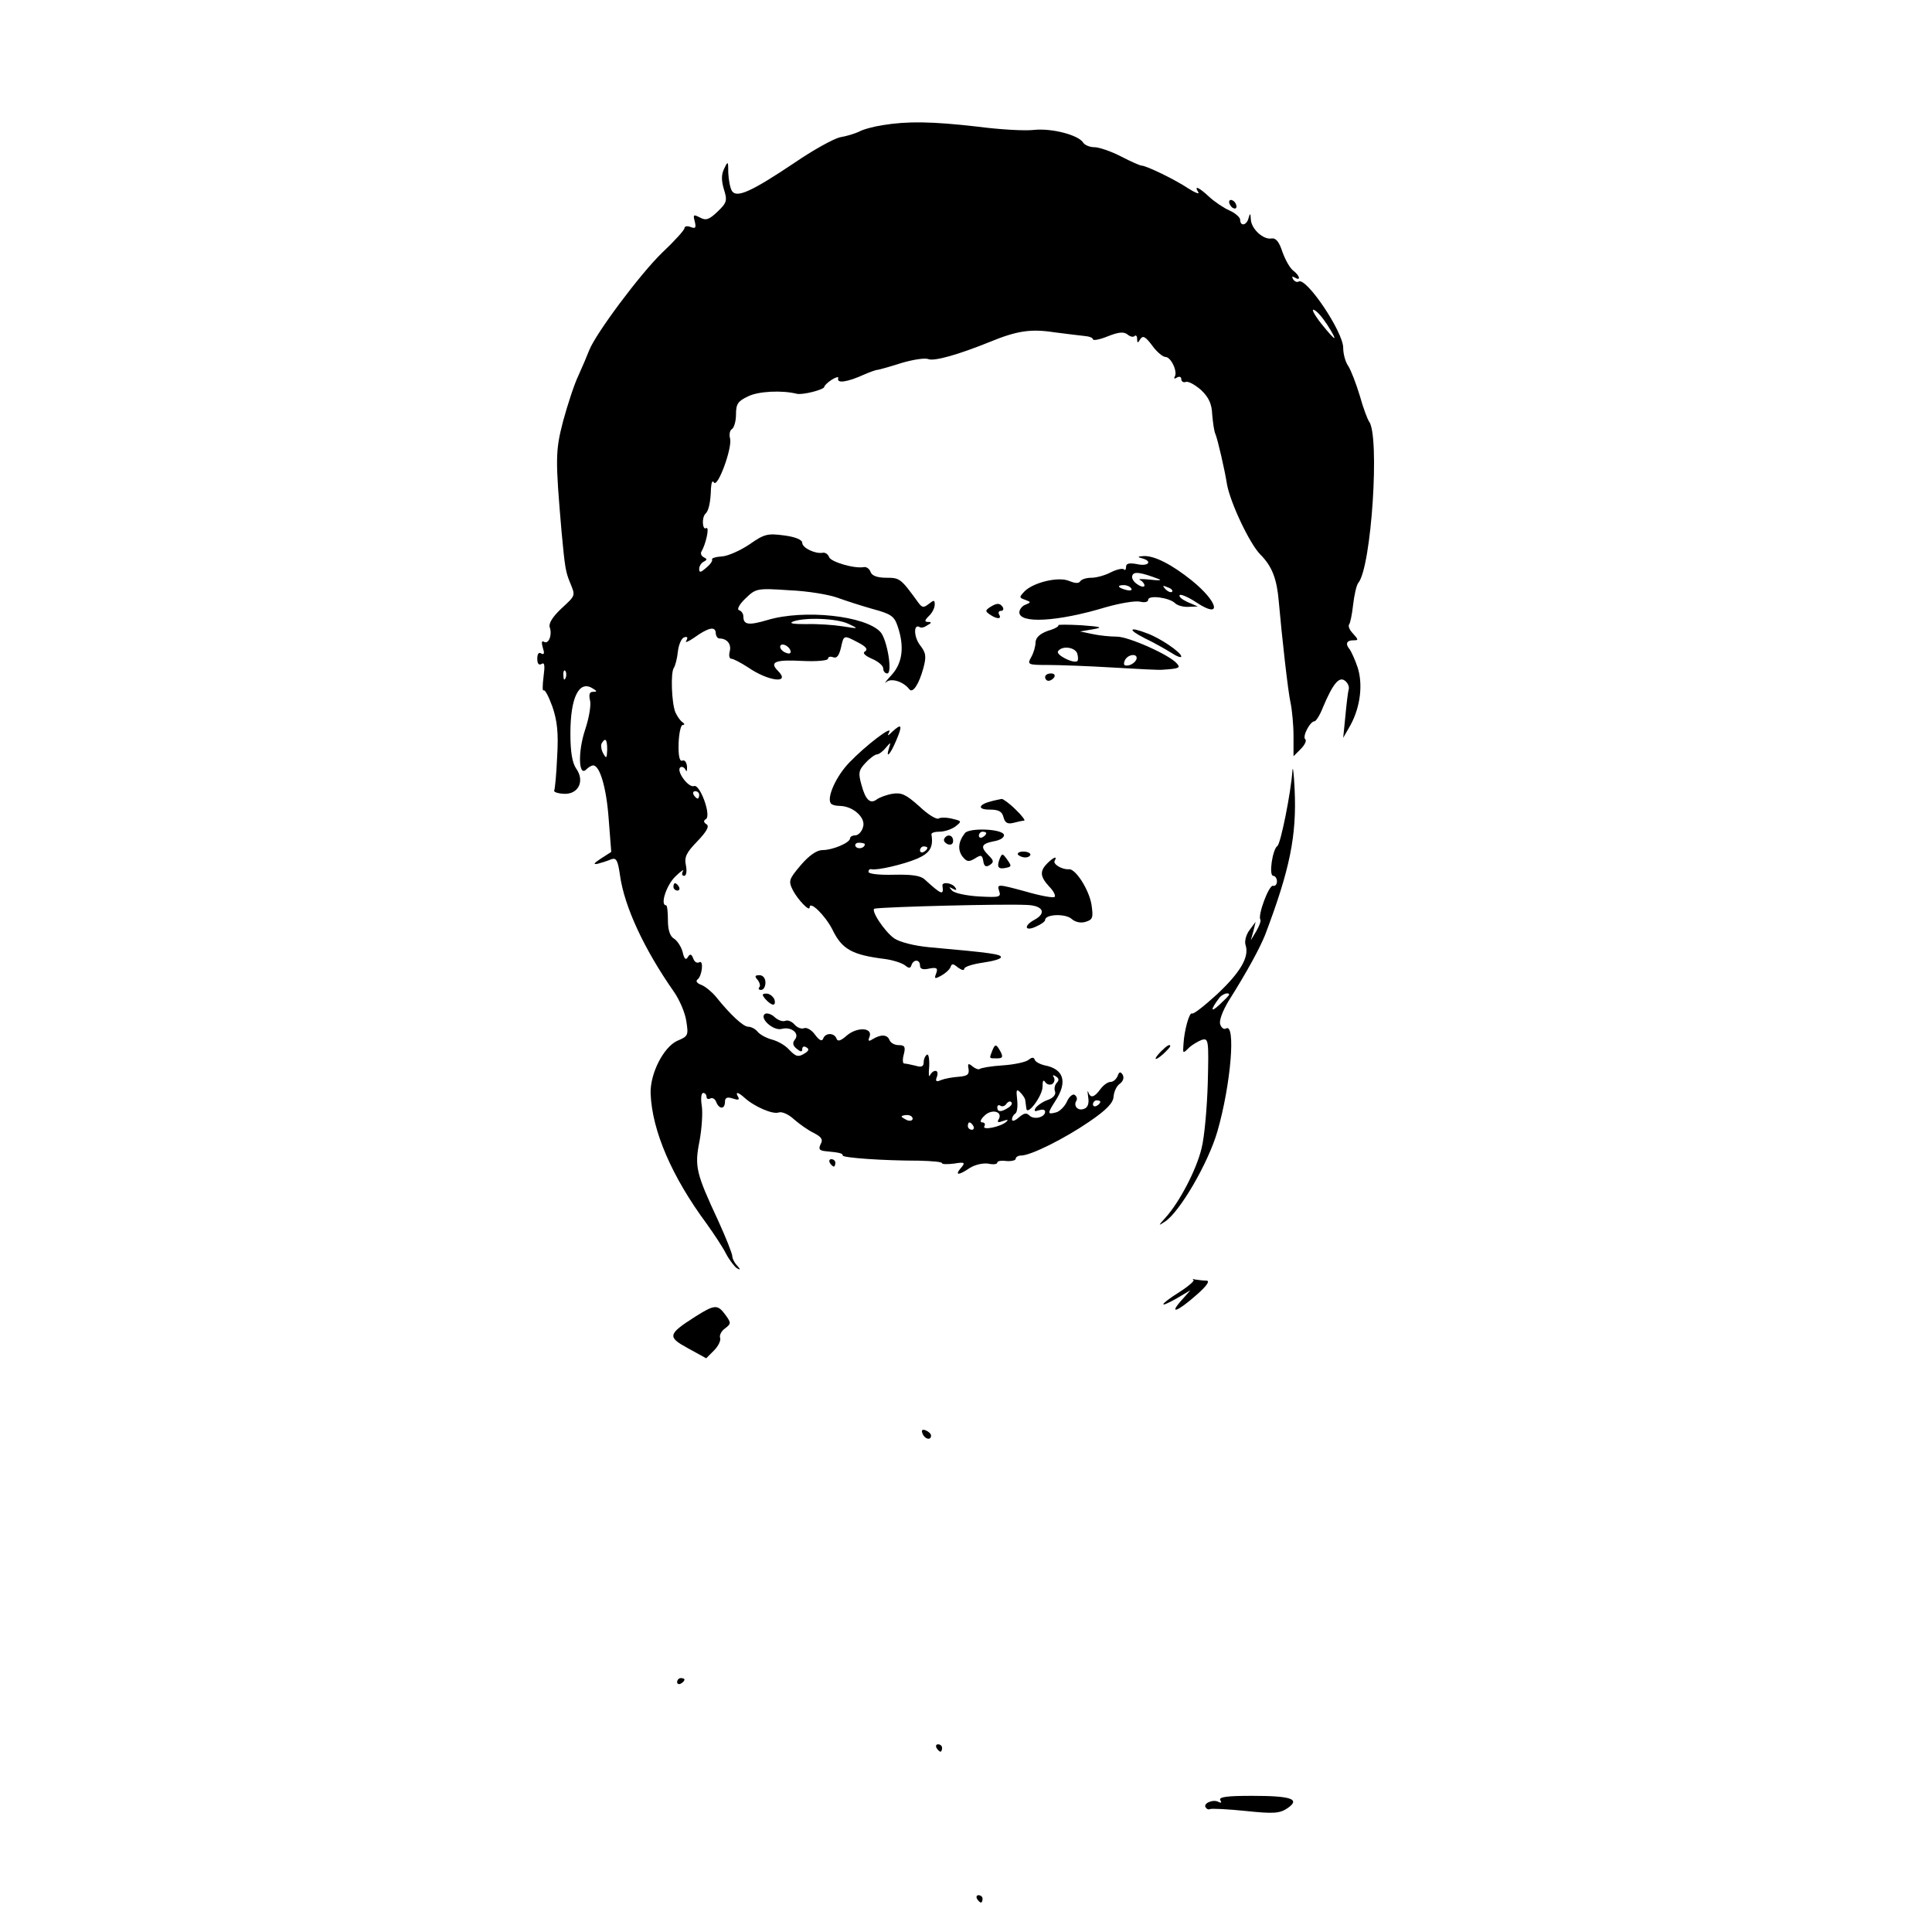
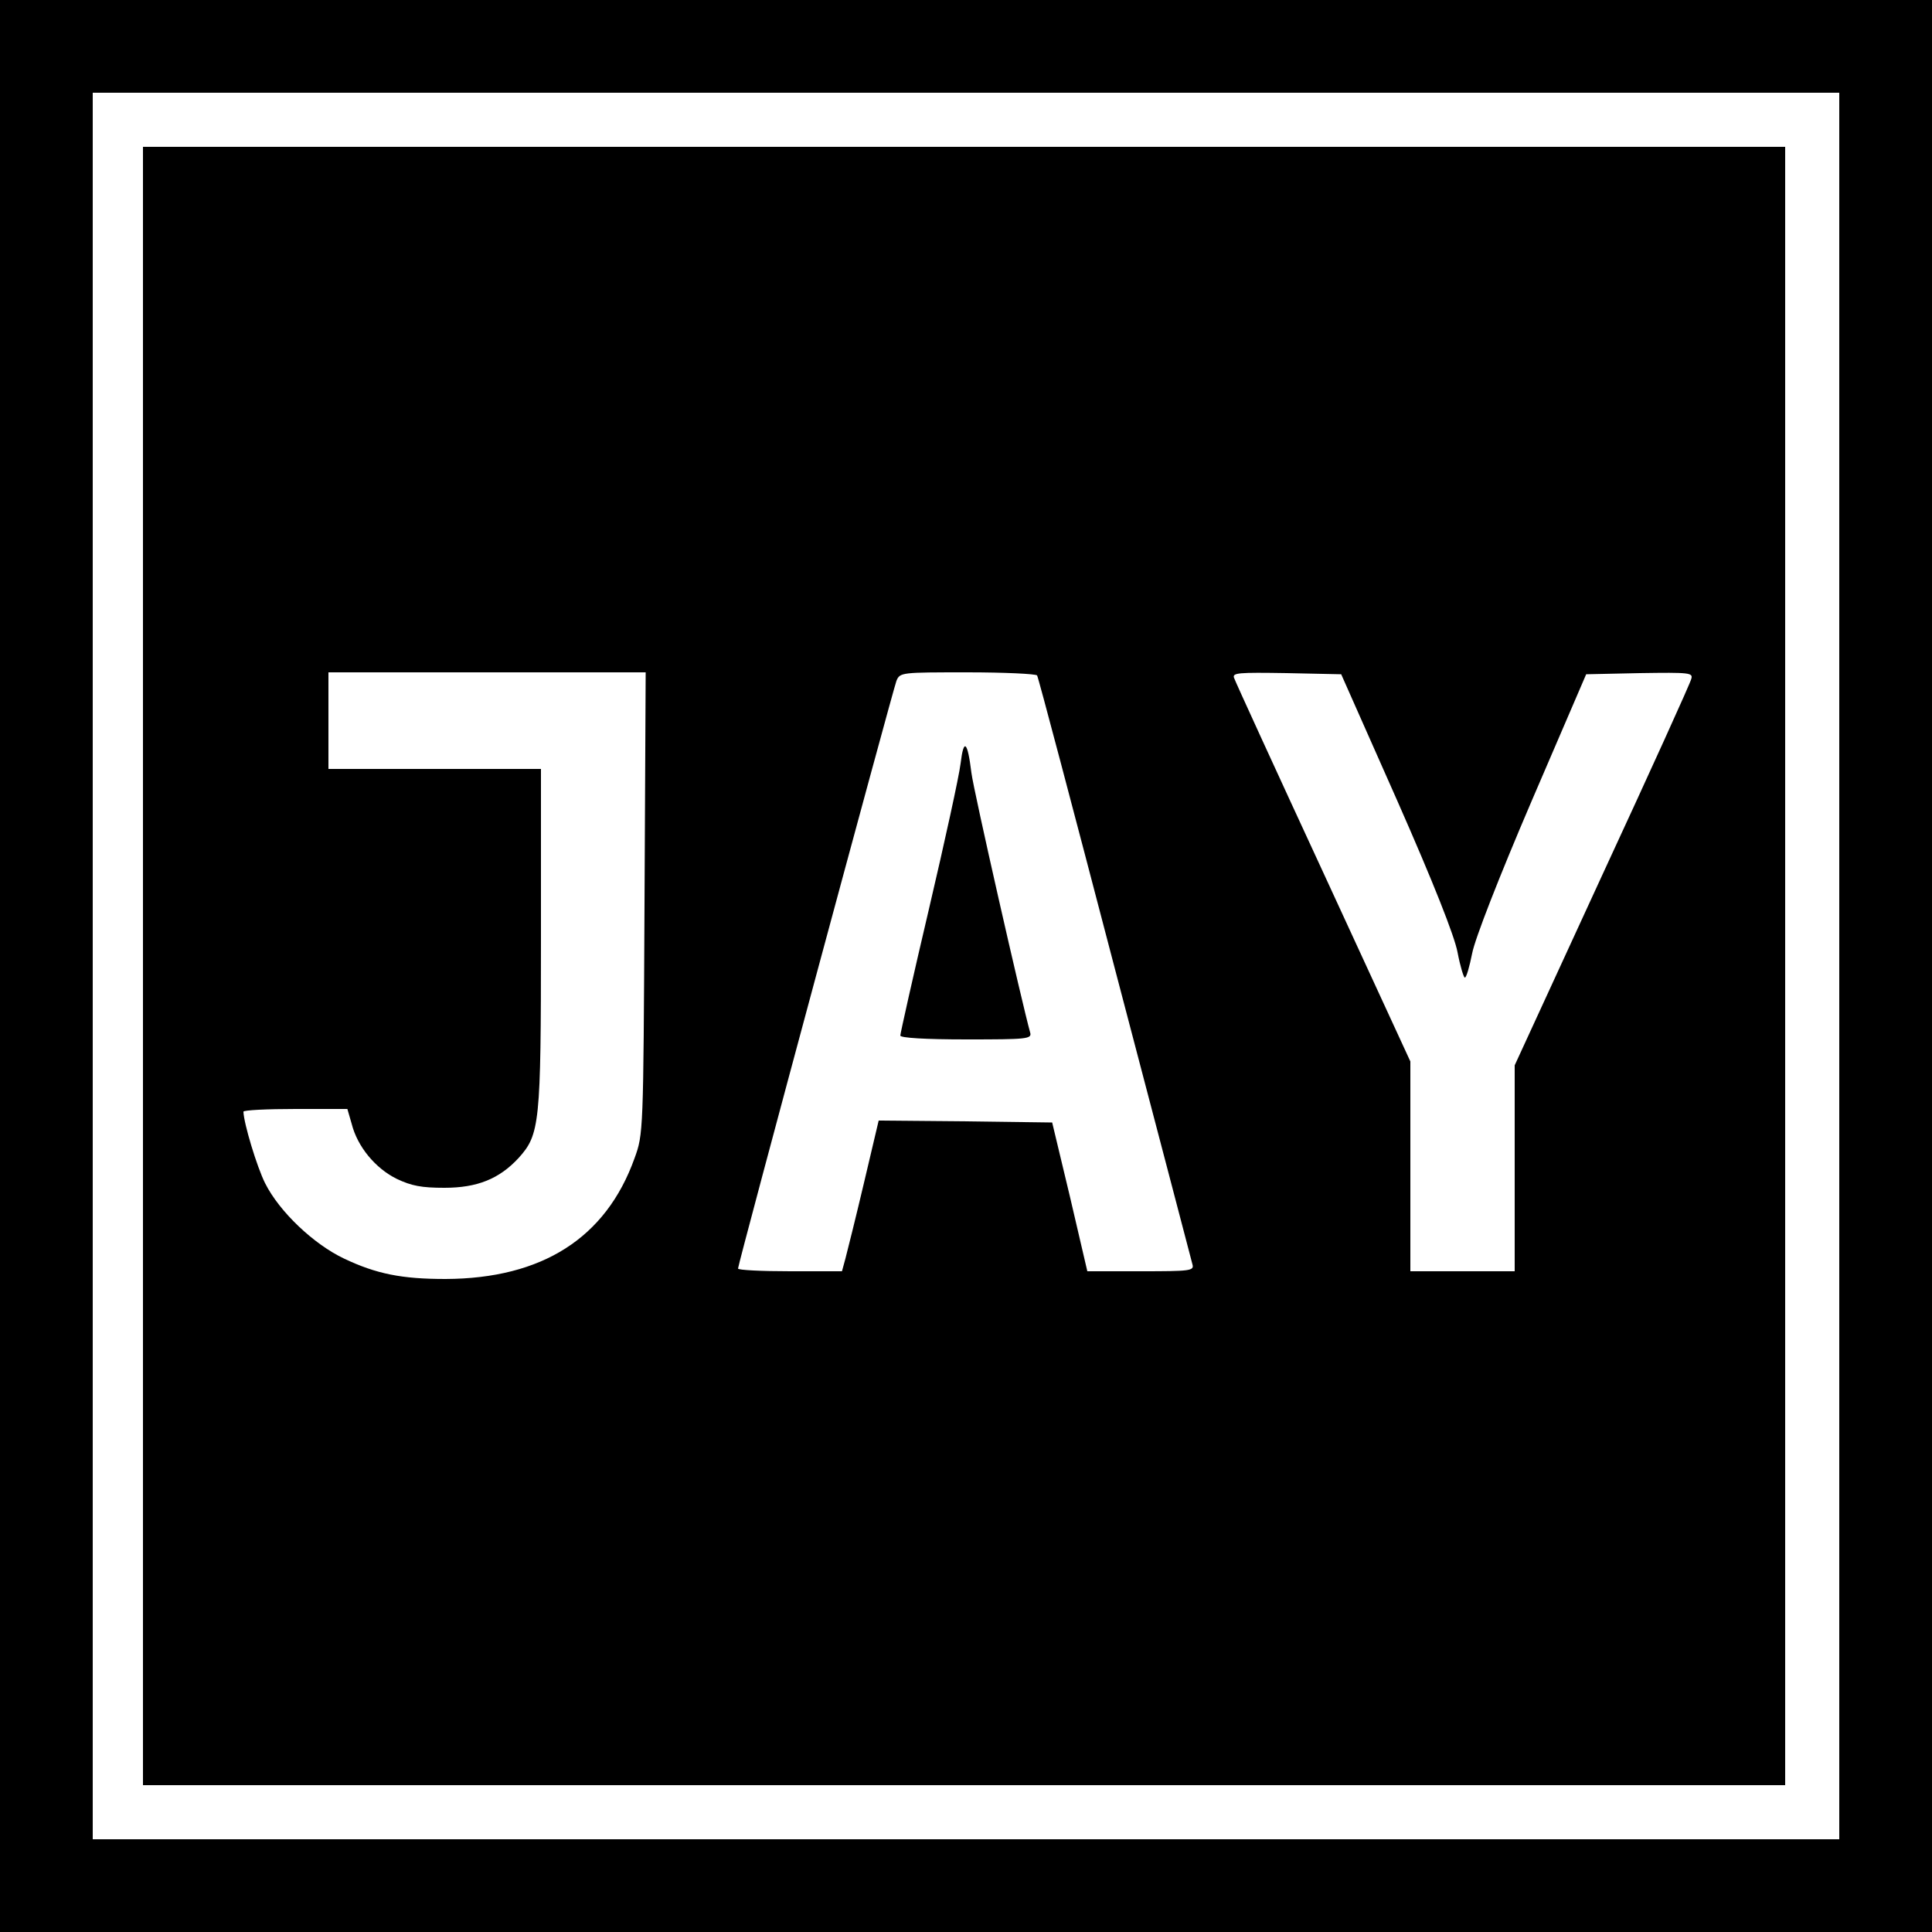
- <svg xmlns="http://www.w3.org/2000/svg" version="1.0" width="525pt" height="525pt" viewBox="0 0 525 525" preserveAspectRatio="xMidYMid meet">
-   <g transform="translate(0,525) scale(0.1,-0.1)" fill="#000000" stroke="none">
-     <path d="M2399 4910 c-26 -4 -55 -12 -65 -18 -11 -5 -33 -12 -51 -15 -18 -4 -74 -35 -125 -70 -115 -77 -156 -96 -169 -76 -5 8 -9 30 -10 49 0 33 -1 33 -11 12 -8 -16 -8 -32 -1 -56 10 -31 8 -37 -17 -61 -23 -22 -32 -25 -48 -16 -18 9 -19 8 -14 -11 4 -17 2 -20 -11 -15 -10 4 -17 2 -17 -3 0 -5 -27 -35 -61 -67 -59 -57 -180 -219 -198 -265 -5 -13 -18 -44 -29 -68 -12 -25 -30 -81 -42 -125 -21 -81 -21 -102 -4 -300 9 -97 11 -109 23 -138 15 -37 16 -34 -25 -72 -23 -22 -34 -40 -30 -50 7 -20 -3 -47 -16 -39 -6 4 -7 -2 -3 -16 5 -15 4 -20 -4 -16 -7 5 -11 -1 -11 -14 0 -13 4 -19 12 -14 8 5 9 -5 5 -35 -3 -24 -3 -40 0 -37 4 3 14 -17 24 -44 13 -38 17 -71 13 -136 -2 -47 -6 -89 -8 -92 -2 -4 9 -8 25 -9 40 -3 59 34 35 68 -11 16 -16 45 -16 96 0 99 24 146 61 122 12 -7 12 -9 0 -9 -9 0 -11 -7 -8 -22 4 -12 -2 -48 -13 -81 -20 -60 -18 -129 3 -108 6 6 14 11 19 11 18 0 36 -61 42 -145 l7 -90 -28 -18 c-20 -13 -22 -17 -8 -14 11 3 27 8 36 12 14 5 18 -3 24 -45 12 -84 65 -199 147 -316 15 -22 30 -57 33 -79 6 -38 5 -41 -24 -53 -38 -17 -75 -90 -73 -144 4 -101 58 -226 152 -353 20 -28 44 -64 53 -82 9 -17 23 -35 29 -39 10 -6 11 -4 1 7 -7 7 -13 19 -13 25 0 7 -17 50 -38 96 -61 131 -65 148 -51 218 6 33 9 76 6 95 -3 19 -2 35 4 35 5 0 9 -5 9 -11 0 -5 5 -7 10 -4 6 3 13 -1 16 -9 8 -21 24 -21 24 0 0 11 6 14 21 9 15 -5 19 -4 15 4 -9 15 -1 14 16 -1 27 -25 78 -47 94 -41 9 3 27 -5 42 -19 15 -13 39 -30 54 -37 21 -11 25 -18 18 -30 -6 -13 -4 -17 11 -19 42 -4 49 -6 49 -12 0 -6 107 -14 208 -14 34 -1 62 -3 62 -7 0 -3 15 -3 32 -1 30 5 32 3 19 -12 -17 -20 -7 -21 24 0 14 9 36 14 50 12 14 -3 25 -2 25 3 0 4 11 6 25 4 14 -1 25 2 25 6 0 5 7 9 15 9 26 0 118 46 185 92 47 32 65 51 66 68 1 13 8 29 17 35 9 7 12 16 8 24 -6 10 -10 9 -14 -3 -4 -9 -12 -16 -19 -16 -8 0 -20 -9 -28 -20 -17 -23 -27 -25 -33 -7 -2 6 -2 0 0 -14 3 -17 -1 -29 -11 -32 -17 -7 -30 8 -21 22 3 5 1 12 -5 16 -5 3 -15 -5 -21 -19 -6 -13 -20 -27 -30 -29 -23 -6 -23 -3 -2 30 35 53 24 88 -28 98 -13 3 -26 10 -27 15 -3 8 -8 7 -17 0 -7 -6 -39 -13 -70 -15 -32 -2 -60 -7 -63 -10 -3 -2 -12 1 -19 7 -12 10 -14 8 -11 -7 2 -15 -3 -19 -27 -21 -16 -1 -38 -5 -48 -9 -13 -6 -16 -3 -11 9 3 9 2 16 -4 16 -6 0 -12 -6 -15 -12 -3 -7 -4 4 -2 24 1 21 -2 35 -6 32 -5 -3 -9 -12 -9 -21 0 -11 -6 -14 -22 -9 -13 3 -26 6 -31 6 -4 0 -5 11 -1 25 5 20 3 25 -14 25 -11 0 -22 6 -25 14 -6 15 -23 16 -46 2 -11 -7 -13 -5 -8 7 9 25 -34 27 -62 3 -17 -15 -25 -17 -28 -8 -6 16 -30 16 -36 0 -3 -9 -11 -5 -22 10 -9 13 -23 21 -30 18 -8 -3 -19 2 -26 10 -7 8 -18 13 -25 10 -8 -3 -20 2 -29 10 -8 8 -20 12 -26 9 -17 -11 22 -47 45 -41 26 7 50 -12 36 -29 -7 -9 -6 -16 5 -25 11 -9 15 -9 15 -1 0 7 5 9 11 5 8 -4 7 -9 -2 -15 -20 -13 -26 -11 -46 10 -10 11 -30 22 -45 26 -15 4 -32 13 -39 21 -6 8 -18 14 -26 14 -13 0 -48 32 -88 82 -11 13 -29 28 -40 32 -11 4 -15 10 -10 14 13 9 18 55 5 47 -6 -3 -13 1 -16 10 -5 13 -9 14 -15 4 -5 -9 -10 -5 -14 14 -4 15 -15 31 -23 36 -11 6 -17 23 -17 50 0 23 -2 41 -5 41 -17 0 1 55 25 78 15 15 25 21 21 15 -4 -7 -3 -13 3 -13 6 0 8 12 5 28 -5 23 1 35 31 66 26 27 33 41 25 46 -8 5 -9 10 -2 14 16 9 -16 96 -32 90 -15 -6 -50 42 -37 51 5 3 11 -1 14 -7 3 -7 4 -3 4 8 -1 12 -6 20 -13 17 -7 -3 -11 12 -10 47 1 27 6 50 11 50 6 0 6 3 -1 8 -6 4 -14 16 -19 27 -10 26 -13 107 -4 120 4 6 9 25 11 44 2 19 10 37 17 39 9 3 11 0 6 -9 -5 -7 5 -3 21 8 39 28 58 32 59 13 0 -8 5 -15 10 -15 21 0 33 -16 28 -35 -3 -11 -1 -20 4 -20 6 0 26 -11 45 -23 56 -39 118 -46 82 -10 -24 24 -8 31 66 27 39 -2 70 1 70 6 0 5 6 7 14 4 10 -4 16 5 21 25 8 36 7 36 47 15 21 -11 27 -18 19 -24 -8 -4 -2 -11 18 -20 17 -7 31 -19 31 -26 0 -8 5 -14 11 -14 15 0 0 91 -18 112 -40 45 -209 63 -308 33 -51 -15 -65 -13 -65 10 0 7 -5 15 -12 17 -6 2 1 16 18 32 28 27 31 28 119 22 50 -2 108 -12 130 -20 22 -8 65 -22 97 -31 48 -13 58 -19 67 -46 19 -55 14 -100 -16 -133 -16 -17 -22 -26 -14 -19 13 11 46 1 62 -20 9 -12 26 13 38 57 9 33 7 42 -9 63 -17 22 -18 59 -1 49 4 -3 13 -1 21 5 12 6 12 9 2 9 -10 0 -10 4 2 16 9 8 16 22 16 31 0 13 -2 13 -16 2 -14 -11 -18 -11 -29 4 -47 65 -50 67 -86 67 -24 0 -39 5 -43 15 -3 9 -11 15 -18 14 -26 -5 -90 14 -95 27 -3 8 -10 13 -17 12 -20 -4 -56 13 -56 27 0 8 -18 16 -49 20 -45 6 -54 4 -94 -24 -25 -17 -59 -32 -75 -33 -17 -1 -29 -5 -27 -8 2 -4 -5 -14 -16 -23 -15 -13 -19 -14 -19 -3 0 8 6 17 13 20 9 5 9 7 -1 12 -6 3 -9 10 -6 15 12 20 23 69 13 64 -10 -7 -13 28 -2 39 9 8 14 32 15 69 1 16 4 23 8 16 10 -16 50 93 44 119 -3 11 -1 23 5 26 6 4 11 22 11 40 0 28 5 36 33 49 28 14 92 17 132 7 15 -4 75 11 75 19 0 3 9 12 20 19 11 7 19 9 18 5 -6 -16 24 -12 72 10 14 6 30 12 35 12 6 1 35 9 66 19 31 9 63 14 72 10 17 -6 83 13 167 47 73 30 111 36 175 26 33 -4 70 -9 82 -10 13 -1 23 -5 23 -9 0 -4 18 -1 40 8 30 12 44 13 54 5 7 -6 16 -8 19 -4 4 3 7 0 7 -8 0 -12 2 -12 9 0 7 10 14 6 32 -18 12 -17 29 -31 36 -31 15 0 34 -40 25 -54 -3 -5 0 -6 6 -2 7 4 12 2 12 -4 0 -7 6 -10 12 -8 7 3 26 -8 42 -22 21 -20 29 -38 30 -66 2 -22 5 -46 9 -54 6 -15 25 -96 31 -135 9 -51 62 -163 91 -192 32 -32 45 -67 50 -128 8 -91 25 -245 32 -275 4 -19 8 -60 8 -90 l0 -55 20 20 c11 11 16 23 12 26 -9 7 13 49 25 49 4 0 15 17 23 38 27 64 44 85 60 72 8 -6 12 -17 10 -23 -2 -7 -6 -39 -9 -72 l-6 -60 20 35 c27 50 34 111 19 157 -7 21 -17 42 -21 48 -13 15 -9 25 9 25 15 0 15 1 0 18 -10 10 -14 21 -11 25 3 3 8 27 11 54 3 26 9 53 14 59 36 43 59 402 29 439 -4 6 -16 37 -25 70 -10 33 -24 69 -31 80 -8 11 -14 33 -14 50 0 43 -100 192 -121 180 -4 -3 -11 0 -15 6 -4 8 -3 9 4 5 18 -11 14 5 -3 18 -9 6 -22 29 -30 51 -9 28 -18 39 -30 37 -22 -4 -55 26 -56 52 -1 17 -2 18 -6 4 -5 -21 -23 -24 -23 -5 0 6 -13 18 -29 25 -16 7 -41 24 -55 37 -29 27 -42 32 -30 13 5 -7 -8 -2 -27 10 -34 23 -114 62 -127 62 -4 0 -29 11 -56 25 -27 14 -60 25 -72 25 -13 0 -27 6 -31 13 -13 20 -84 39 -133 34 -25 -3 -94 1 -155 9 -123 14 -188 15 -256 4z m1208 -543 c31 -49 24 -47 -17 4 -18 23 -27 40 -20 37 8 -2 24 -21 37 -41z m-1302 -812 c30 -14 29 -14 -15 -7 -25 4 -70 7 -100 6 -35 0 -47 2 -35 7 32 12 118 9 150 -6z m-157 -73 c2 -7 -2 -10 -12 -6 -9 3 -16 11 -16 16 0 13 23 5 28 -10z m-611 -74 c-3 -8 -6 -5 -6 6 -1 11 2 17 5 13 3 -3 4 -12 1 -19z m113 -195 c-1 -24 -2 -26 -11 -10 -5 9 -7 22 -4 27 10 17 15 11 15 -17z m250 -123 c0 -5 -2 -10 -4 -10 -3 0 -8 5 -11 10 -3 6 -1 10 4 10 6 0 11 -4 11 -10z m972 -782 c-6 -6 -8 -17 -5 -24 3 -8 -5 -18 -20 -23 -14 -5 -28 -15 -33 -22 -5 -9 -2 -10 9 -6 10 3 17 2 17 -4 0 -15 -30 -23 -43 -10 -8 8 -15 6 -29 -6 -10 -9 -18 -11 -18 -5 0 6 4 13 9 16 5 3 7 20 5 38 -3 26 -2 30 8 20 7 -7 14 -17 14 -22 1 -6 2 -15 3 -22 2 -22 44 34 44 59 0 16 2 20 7 13 4 -7 13 -9 19 -6 6 4 8 12 5 18 -5 7 -2 8 5 3 9 -5 9 -11 3 -17z m-132 -68 c-20 -13 -30 -12 -30 1 0 5 4 8 9 4 5 -3 13 0 16 6 4 5 10 8 13 4 4 -3 0 -10 -8 -15z m250 16 c0 -3 -4 -8 -10 -11 -5 -3 -10 -1 -10 4 0 6 5 11 10 11 6 0 10 -2 10 -4z m-277 -49 c-4 -7 0 -8 13 -3 12 4 15 4 9 -2 -15 -14 -68 -25 -60 -12 3 5 1 10 -6 10 -7 0 -5 8 7 19 20 19 51 10 37 -12z m-233 3 c0 -5 -7 -7 -15 -4 -8 4 -15 8 -15 10 0 2 7 4 15 4 8 0 15 -4 15 -10z m165 -20 c3 -5 1 -10 -4 -10 -6 0 -11 5 -11 10 0 6 2 10 4 10 3 0 8 -4 11 -10z" />
-     <path d="M3340 4701 c0 -5 5 -13 10 -16 6 -3 10 -2 10 4 0 5 -4 13 -10 16 -5 3 -10 2 -10 -4z" />
-     <path d="M3103 3733 c30 -8 18 -23 -13 -16 -21 4 -30 2 -30 -7 0 -8 -3 -11 -6 -7 -4 3 -19 0 -35 -8 -15 -8 -39 -15 -53 -15 -14 0 -27 -4 -31 -10 -4 -6 -14 -5 -29 1 -28 13 -97 -3 -122 -28 -15 -16 -15 -17 2 -23 16 -6 16 -7 1 -13 -9 -3 -17 -13 -17 -21 0 -31 103 -26 235 14 39 11 80 18 93 15 12 -3 22 -1 22 5 0 14 58 6 73 -9 6 -6 22 -11 37 -10 l25 1 -28 12 c-15 7 -25 15 -21 19 3 3 24 -6 45 -20 71 -47 60 1 -13 60 -55 44 -101 67 -130 66 -17 -1 -18 -3 -5 -6z m47 -57 c8 -3 -3 -4 -25 -1 -22 2 -34 2 -27 -1 6 -3 12 -10 12 -15 0 -5 -9 -4 -19 3 -10 6 -17 17 -14 24 4 12 23 9 73 -10z m-76 -25 c4 -5 -3 -7 -14 -4 -23 6 -26 13 -6 13 8 0 17 -4 20 -9z m111 -9 c-3 -3 -11 0 -18 7 -9 10 -8 11 6 5 10 -3 15 -9 12 -12z" />
-     <path d="M2690 3600 c-13 -9 -13 -11 0 -20 19 -13 33 -13 25 0 -3 6 -1 10 5 10 6 0 8 5 5 10 -8 12 -16 12 -35 0z" />
-     <path d="M2876 3551 c2 -3 -10 -10 -28 -15 -22 -8 -33 -18 -34 -31 0 -11 -5 -29 -12 -41 -11 -20 -9 -21 46 -21 31 0 111 -3 177 -7 66 -4 126 -7 133 -6 46 3 51 5 40 17 -19 23 -131 73 -163 73 -18 0 -48 3 -66 7 l-34 7 35 6 c29 5 23 7 -32 11 -36 2 -64 2 -62 0z m51 -76 c3 -9 3 -18 1 -21 -9 -9 -59 16 -53 26 10 16 45 12 52 -5z m161 -17 c-3 -7 -12 -14 -21 -16 -12 -2 -15 1 -11 12 7 19 38 22 32 4z" />
-     <path d="M3110 3516 c25 -12 57 -30 73 -40 15 -10 27 -14 27 -10 0 11 -57 50 -93 63 -49 19 -54 11 -7 -13z" />
-     <path d="M2840 3410 c0 -5 4 -10 9 -10 6 0 13 5 16 10 3 6 -1 10 -9 10 -9 0 -16 -4 -16 -10z" />
-     <path d="M2425 3262 c-12 -12 -15 -13 -9 -2 12 22 -64 -36 -108 -82 -35 -36 -61 -93 -51 -110 2 -5 14 -8 26 -8 36 -1 71 -33 62 -58 -3 -12 -13 -22 -21 -22 -8 0 -14 -4 -14 -8 0 -12 -47 -32 -75 -32 -15 0 -36 -14 -59 -41 -33 -39 -34 -43 -21 -69 14 -26 45 -58 45 -46 0 20 42 -21 62 -60 26 -54 54 -69 143 -80 22 -3 46 -11 54 -17 11 -9 15 -9 18 1 6 16 23 15 23 -2 0 -9 8 -12 25 -8 21 4 24 1 19 -13 -6 -15 -4 -16 14 -6 11 6 22 16 25 23 3 10 7 10 20 -1 10 -7 17 -9 17 -4 0 6 23 13 50 17 28 4 50 10 50 15 0 8 -26 12 -195 27 -42 4 -80 14 -95 24 -27 19 -66 79 -53 81 34 5 346 13 411 10 46 -1 58 -22 22 -41 -29 -16 -25 -32 5 -18 14 6 25 14 25 18 0 16 55 18 72 3 10 -9 25 -12 38 -8 20 6 21 12 16 47 -7 41 -43 97 -61 96 -18 -2 -45 14 -39 23 8 14 -3 10 -20 -7 -21 -21 -20 -36 5 -63 12 -12 18 -25 15 -28 -3 -4 -40 3 -81 15 -74 20 -76 20 -70 1 6 -17 1 -18 -55 -15 -34 2 -67 9 -73 16 -9 10 -9 11 2 5 9 -5 12 -4 7 3 -8 13 -37 17 -35 5 4 -27 -2 -25 -48 17 -12 11 -36 14 -85 13 -37 -1 -68 2 -68 8 0 5 3 8 8 7 14 -4 88 13 125 29 34 15 44 31 38 66 0 4 9 7 22 7 13 0 32 6 43 14 18 14 18 15 -8 21 -15 4 -32 4 -37 1 -6 -4 -30 11 -53 33 -36 32 -48 38 -73 34 -17 -3 -35 -10 -42 -15 -18 -14 -31 -2 -42 39 -9 32 -8 40 11 60 12 13 26 23 31 23 5 0 16 8 24 18 14 16 14 16 9 0 -10 -32 3 -19 19 19 18 42 16 49 -10 25z m-75 -306 c0 -11 -19 -15 -25 -6 -3 5 1 10 9 10 9 0 16 -2 16 -4z m170 -10 c0 -3 -4 -8 -10 -11 -5 -3 -10 -1 -10 4 0 6 5 11 10 11 6 0 10 -2 10 -4z" />
-     <path d="M3512 3155 c-4 -58 -32 -199 -41 -204 -13 -9 -24 -81 -11 -81 5 0 10 -7 10 -15 0 -8 -5 -14 -11 -12 -11 2 -42 -81 -34 -92 2 -4 -3 -17 -11 -31 l-15 -25 7 25 6 25 -17 -23 c-9 -12 -14 -31 -10 -41 10 -32 -15 -74 -78 -133 -34 -31 -64 -55 -68 -52 -7 4 -21 -46 -23 -83 -2 -27 -2 -27 16 -9 8 7 23 16 33 20 19 6 20 1 17 -117 -2 -67 -9 -147 -17 -178 -14 -58 -60 -146 -98 -188 -20 -22 -20 -23 -2 -11 40 25 118 159 143 245 37 128 51 298 23 280 -5 -3 -12 2 -15 11 -4 10 6 36 22 63 53 84 86 146 100 181 67 177 86 269 80 395 -2 44 -5 67 -6 50z m-172 -608 c0 -2 -12 -14 -27 -28 -24 -22 -24 -13 0 19 8 11 27 17 27 9z" />
-     <path d="M2695 3073 c-37 -9 -40 -23 -6 -23 25 0 34 -5 38 -21 4 -15 11 -19 27 -15 11 3 25 6 29 6 4 0 -6 14 -23 30 -17 17 -34 29 -38 29 -4 -1 -16 -3 -27 -6z" />
-     <path d="M2622 2986 c-18 -23 -20 -45 -7 -63 12 -15 17 -16 34 -6 17 11 20 10 23 -7 2 -14 7 -17 17 -11 12 8 12 12 -2 26 -24 24 -21 32 14 39 18 3 29 11 27 18 -6 16 -95 19 -106 4z m58 0 c0 -3 -4 -8 -10 -11 -5 -3 -10 -1 -10 4 0 6 5 11 10 11 6 0 10 -2 10 -4z" />
-     <path d="M2566 2971 c-3 -5 1 -11 9 -15 9 -3 15 0 15 9 0 16 -16 20 -24 6z" />
-     <path d="M2766 2928 c3 -4 12 -8 20 -8 8 0 14 4 14 8 0 4 -9 8 -19 8 -11 0 -17 -4 -15 -8z" />
-     <path d="M2716 2915 c-8 -22 -3 -28 19 -23 14 3 14 5 2 22 -13 18 -14 18 -21 1z" />
-     <path d="M1830 2840 c0 -5 5 -10 11 -10 5 0 7 5 4 10 -3 6 -8 10 -11 10 -2 0 -4 -4 -4 -10z" />
-     <path d="M2059 2587 c6 -8 8 -17 4 -20 -3 -4 -1 -7 5 -7 7 0 12 9 12 20 0 12 -7 20 -16 20 -13 0 -14 -3 -5 -13z" />
-     <path d="M2080 2535 c7 -8 16 -15 21 -15 5 0 6 7 3 15 -4 8 -13 15 -21 15 -13 0 -13 -3 -3 -15z" />
-     <path d="M2696 2394 c-8 -21 -9 -20 13 -20 16 0 17 4 10 18 -12 22 -15 22 -23 2z" />
-     <path d="M3156 2394 c-23 -23 -20 -30 4 -9 11 10 20 20 20 22 0 7 -9 2 -24 -13z" />
-     <path d="M2255 2090 c3 -5 8 -10 11 -10 2 0 4 5 4 10 0 6 -5 10 -11 10 -5 0 -7 -4 -4 -10z" />
-     <path d="M3243 1772 c4 -2 -13 -17 -38 -33 -54 -34 -60 -47 -7 -17 l37 22 -24 -27 c-36 -40 -12 -32 39 13 30 26 39 40 28 40 -9 0 -22 2 -30 3 -7 2 -9 2 -5 -1z" />
-     <path d="M1889 1672 c-75 -48 -76 -55 -19 -86 l49 -27 21 21 c12 12 19 27 17 34 -3 7 3 19 13 26 17 13 17 15 2 36 -22 30 -29 30 -83 -4z" />
-     <path d="M2507 1354 c6 -15 23 -19 23 -5 0 5 -7 11 -14 14 -10 4 -13 1 -9 -9z" />
-     <path d="M1840 679 c0 -5 5 -7 10 -4 6 3 10 8 10 11 0 2 -4 4 -10 4 -5 0 -10 -5 -10 -11z" />
-     <path d="M2545 500 c3 -5 8 -10 11 -10 2 0 4 5 4 10 0 6 -5 10 -11 10 -5 0 -7 -4 -4 -10z" />
-     <path d="M3316 358 c4 -6 3 -8 -4 -5 -14 9 -43 -3 -36 -14 3 -5 8 -7 12 -5 4 2 47 0 96 -5 76 -8 93 -7 114 7 37 25 12 34 -96 34 -68 0 -91 -3 -86 -12z" />
-     <path d="M2655 90 c3 -5 8 -10 11 -10 2 0 4 5 4 10 0 6 -5 10 -11 10 -5 0 -7 -4 -4 -10z" />
+ <svg xmlns="http://www.w3.org/2000/svg" version="1.0" width="500pt" height="500pt" viewBox="0 0 500 500" preserveAspectRatio="xMidYMid meet">
+   <g transform="translate(0,500) scale(0.1,-0.1)" fill="#000000" stroke="none">
+     <path d="M0 2500 l0 -2500 2500 0 2500 0 0 2500 0 2500 -2500 0 -2500 0 0 -2500z m4760 0 l0 -2260 -2260 0 -2260 0 0 2260 0 2260 2260 0 2260 0 0 -2260z" />
+     <path d="M370 2500 l0 -2120 2125 0 2125 0 0 2120 0 2120 -2125 0 -2125 0 0 -2120z m1298 163 c-3 -594 -3 -598 -26 -661 -74 -206 -239 -311 -489 -312 -113 0 -179 13 -263 53 -78 37 -167 121 -204 195 -21 42 -55 154 -56 185 0 4 61 7 135 7 l134 0 11 -38 c15 -60 62 -116 117 -143 38 -18 64 -23 123 -23 85 0 142 23 192 77 55 61 58 88 58 569 l0 438 -275 0 -275 0 0 125 0 125 411 0 410 0 -3 -597z m1016 589 c3 -4 93 -345 201 -758 108 -412 199 -757 201 -766 5 -17 -6 -18 -133 -18 l-139 0 -45 193 -46 192 -225 3 -224 2 -38 -161 c-21 -89 -43 -177 -48 -196 l-9 -33 -134 0 c-74 0 -135 3 -135 7 0 12 401 1498 410 1521 9 22 13 22 184 22 96 0 177 -4 180 -8z m932 -324 c94 -213 148 -350 156 -392 7 -37 16 -66 19 -66 4 0 12 28 19 63 7 37 69 196 153 392 l142 330 139 3 c129 2 138 1 133 -15 -2 -10 -106 -239 -231 -509 l-226 -491 0 -267 0 -266 -135 0 -135 0 0 272 0 271 -225 488 c-124 268 -228 495 -231 504 -6 14 10 15 136 13 l141 -3 145 -327z" />
+     <path d="M2486 3024 c-4 -33 -41 -202 -82 -377 -41 -174 -74 -322 -74 -327 0 -6 64 -10 171 -10 157 0 170 1 165 18 -21 75 -147 629 -152 672 -10 82 -20 91 -28 24z" />
  </g>
</svg>
